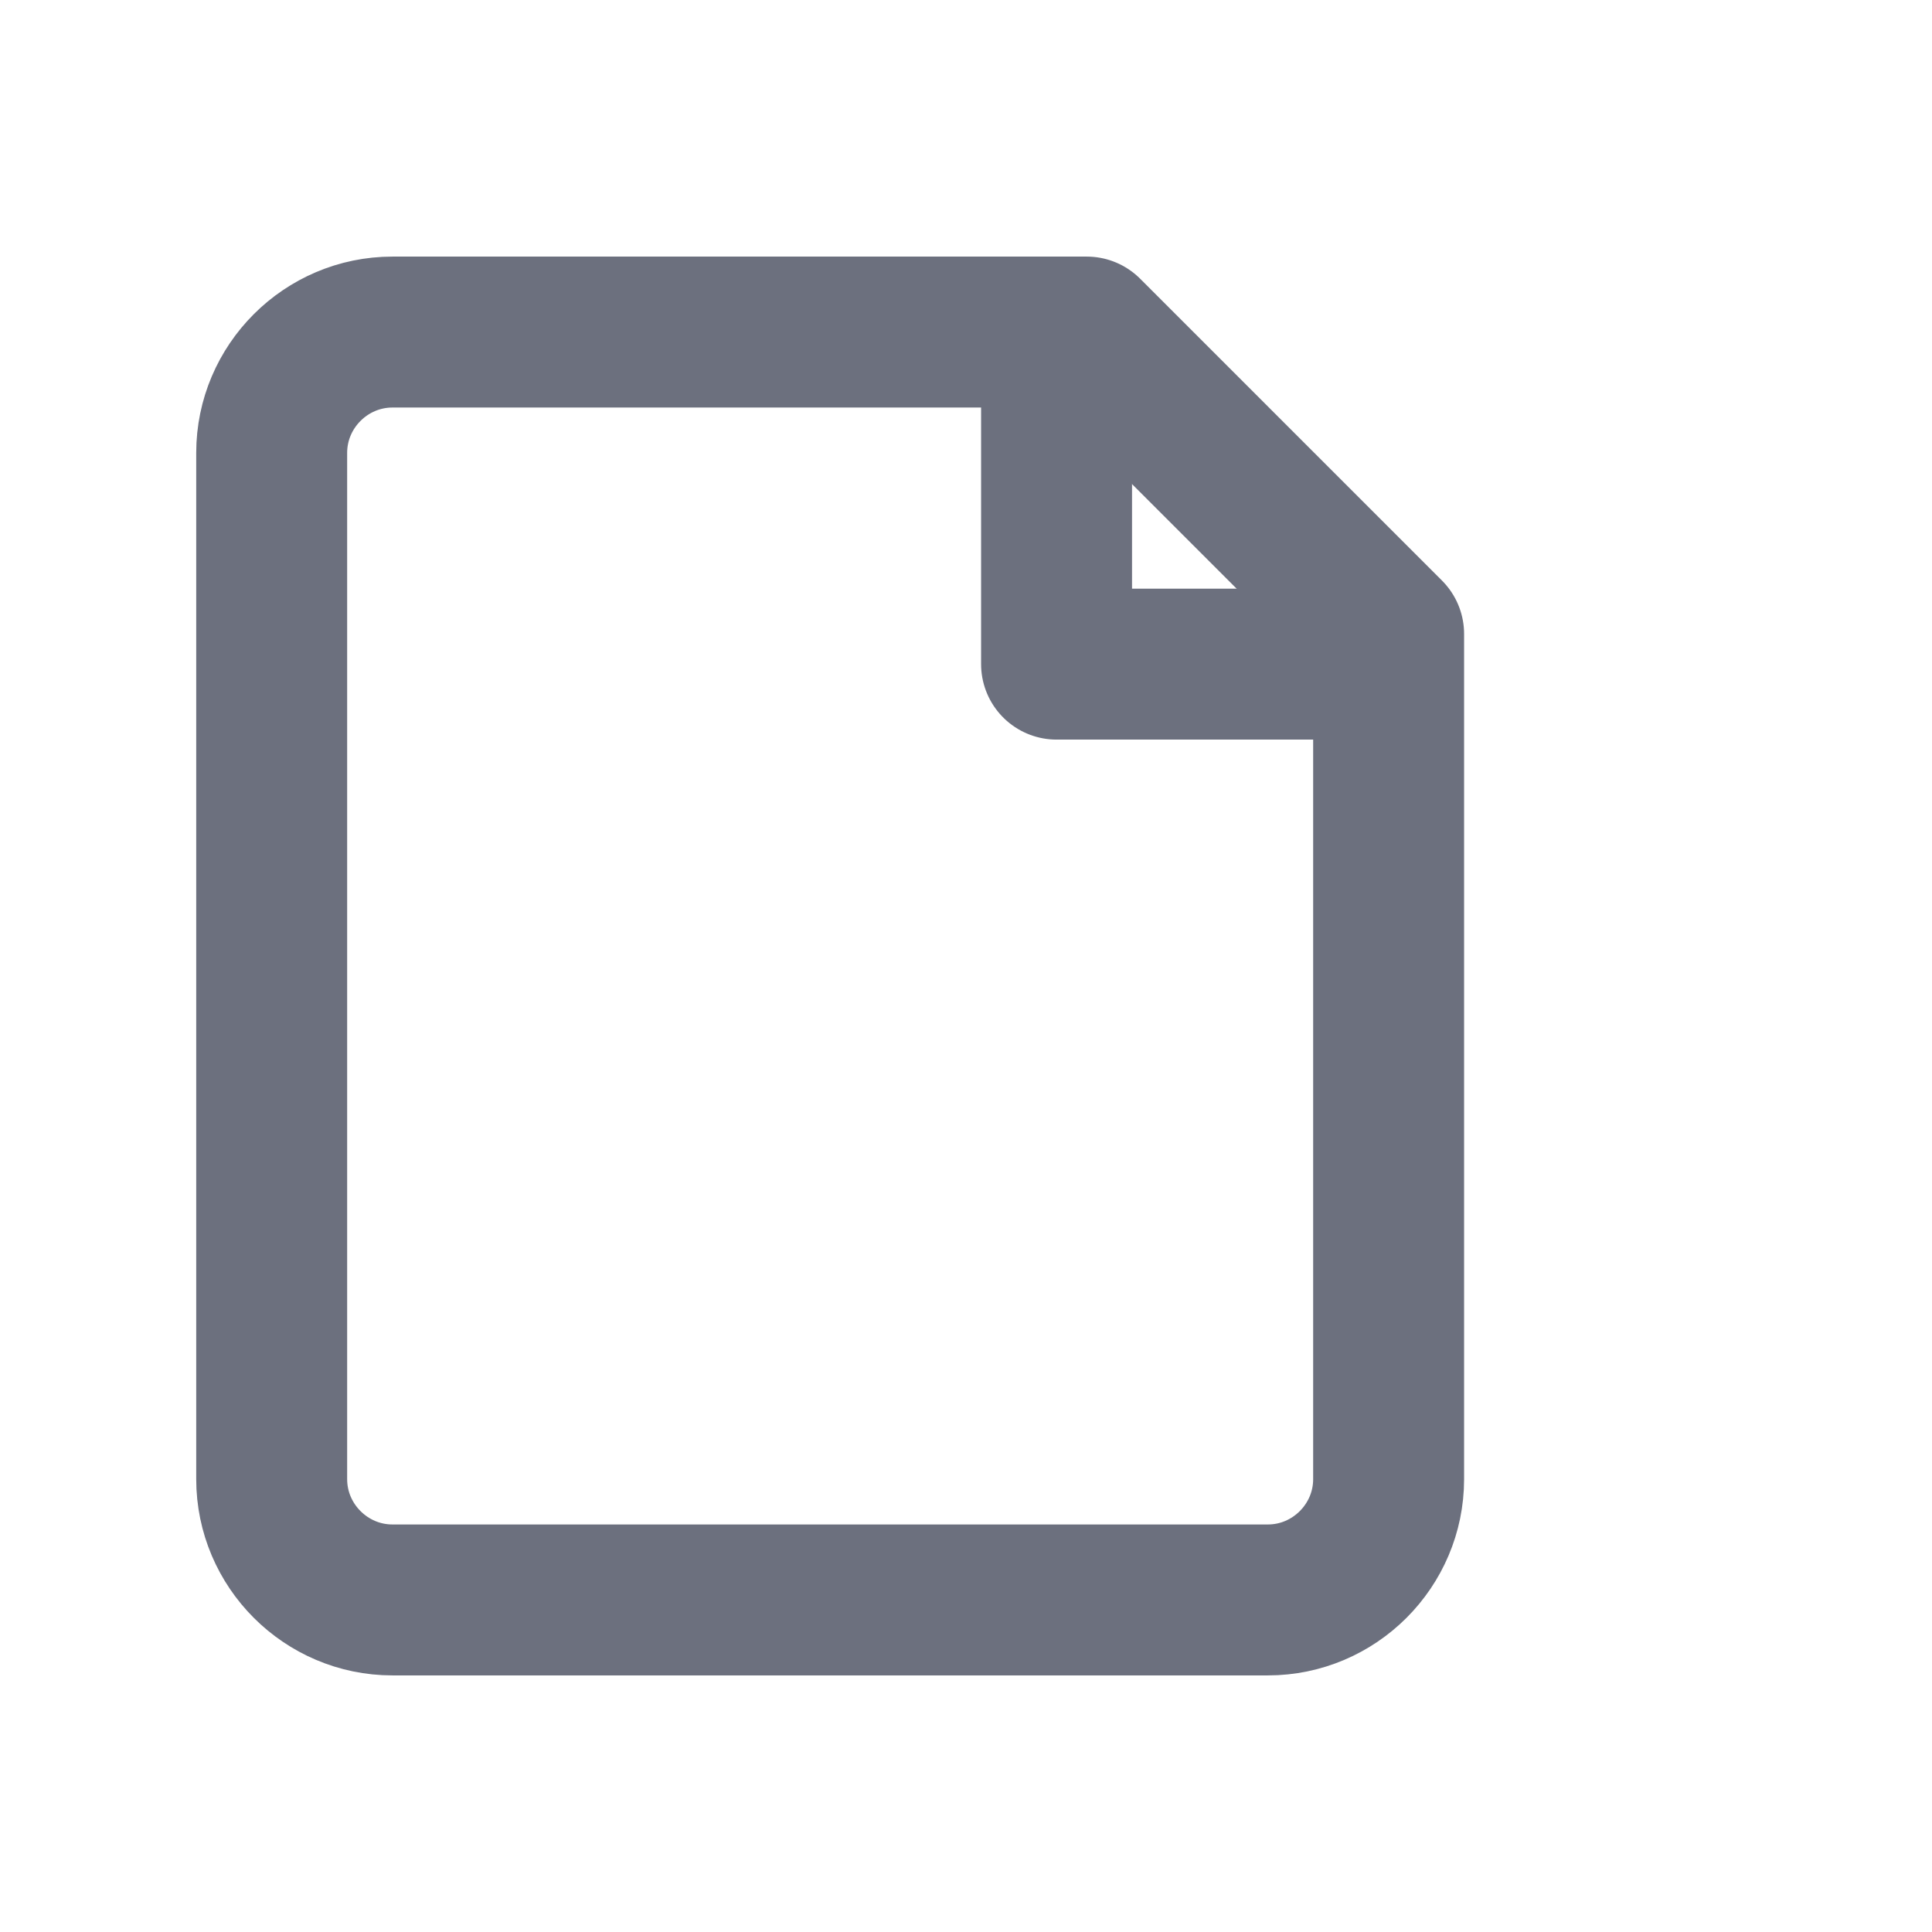
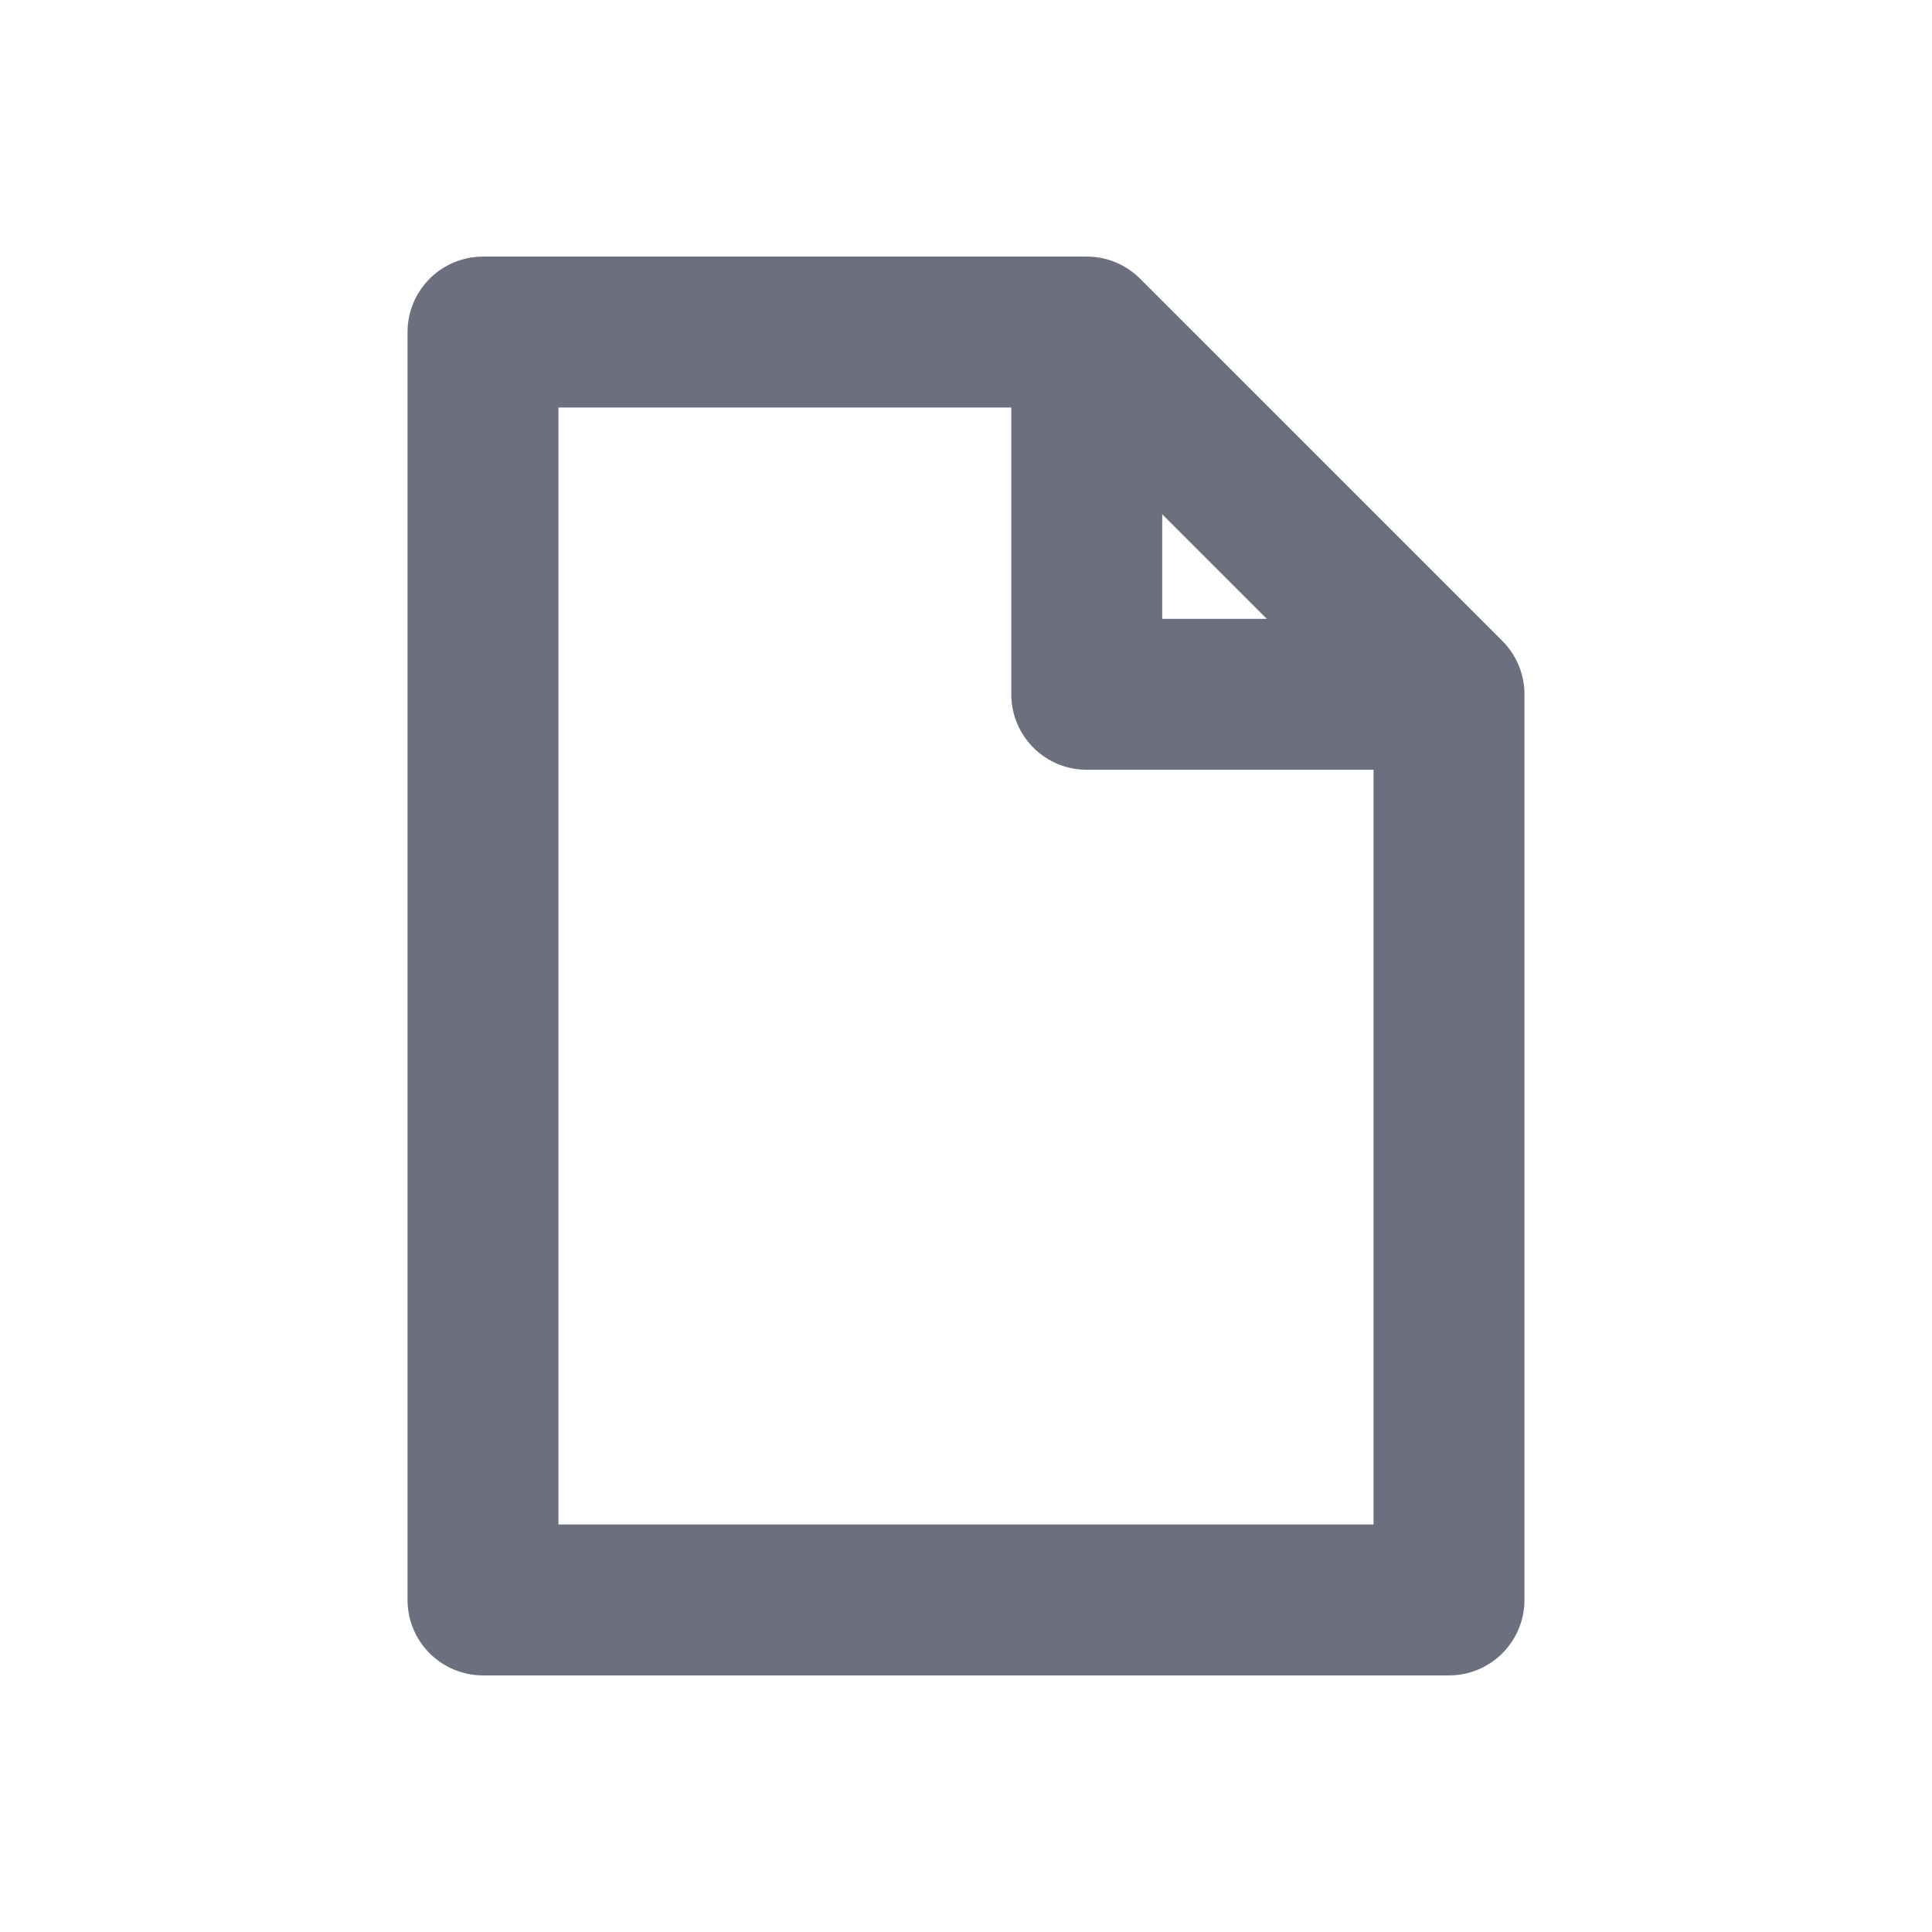
<svg xmlns="http://www.w3.org/2000/svg" width="16" height="16" viewBox="0 0 16 16" fill="none">
-   <path d="M3.25 2.75H9L11.5 5.25V12.25C11.5 12.8 11.05 13.25 10.5 13.25H3.25C2.7 13.25 2.25 12.8 2.25 12.25V3.75C2.25 3.2 2.7 2.75 3.25 2.75Z" stroke="#6C707E" stroke-width="1.25" stroke-linejoin="round" />
-   <path d="M8.75 2.75V5.5H11.5" stroke="#6C707E" stroke-width="1.25" stroke-linejoin="round" />
+   <path d="M4 2.75H9L12 5.75V13.25H4V2.75Z" stroke="#6C707E" stroke-width="1.25" stroke-linejoin="round" />
+   <path d="M9 2.75V5.75H12" stroke="#6C707E" stroke-width="1.25" stroke-linejoin="round" />
</svg>
